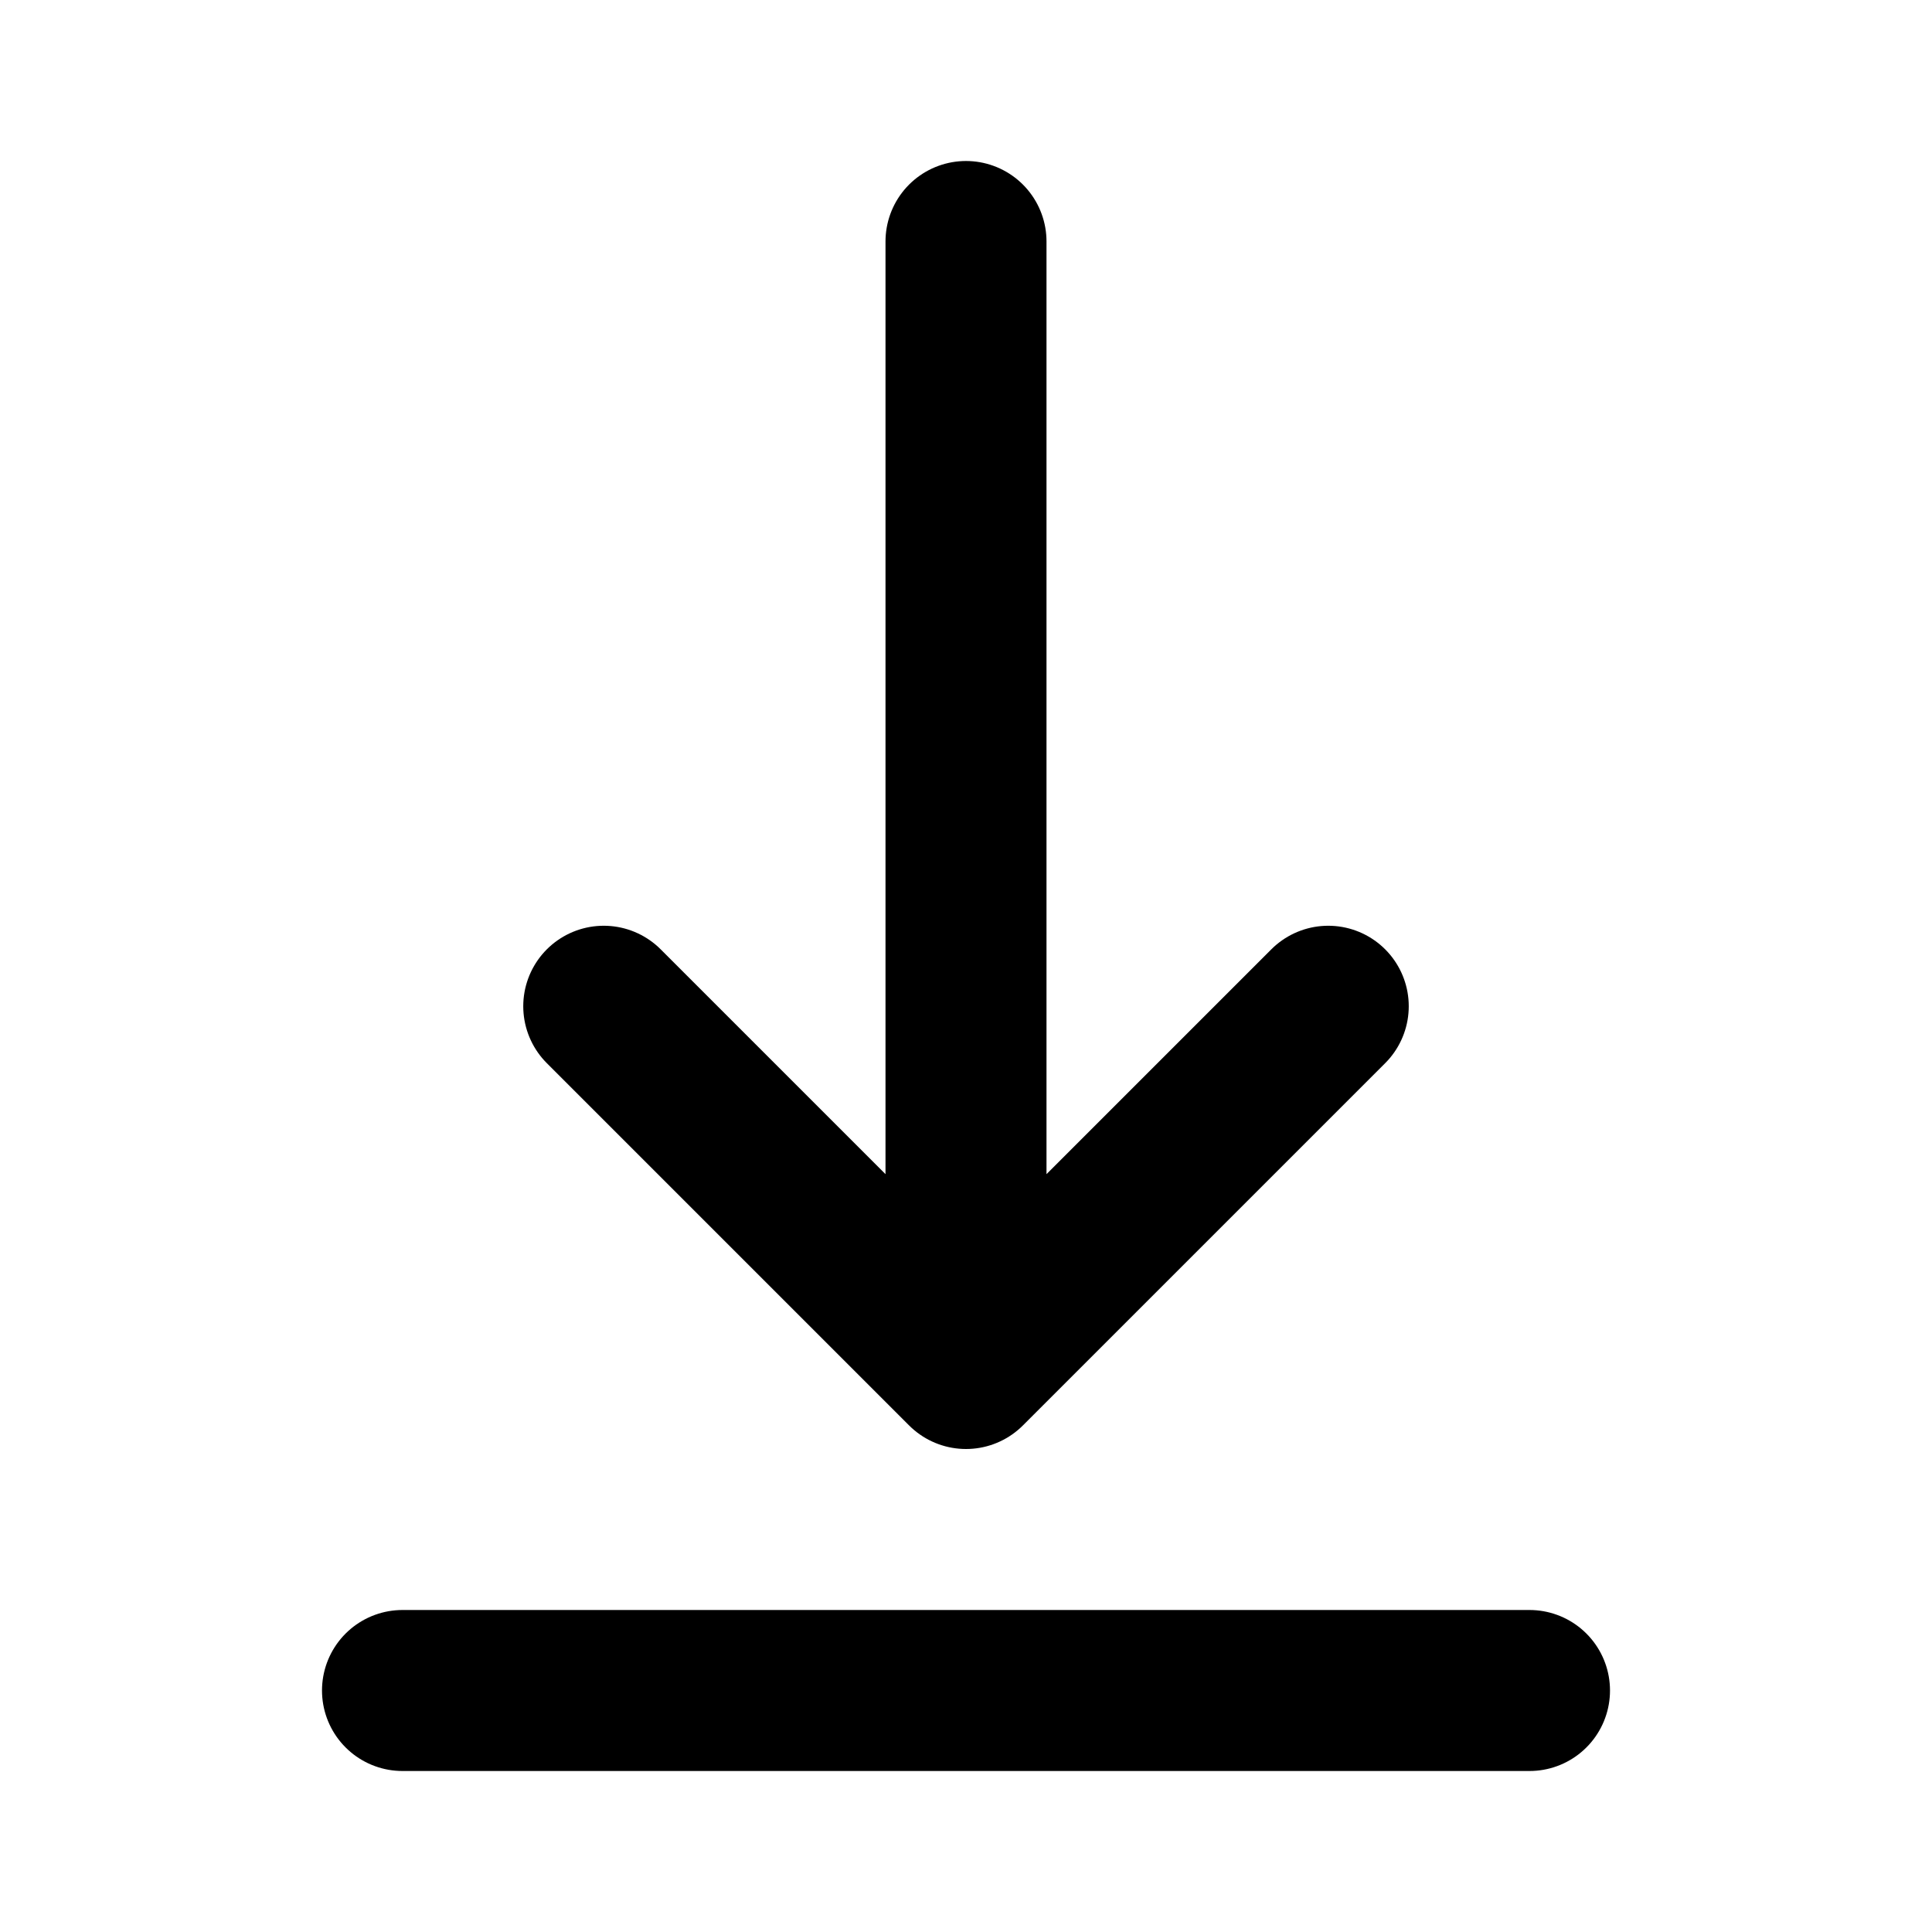
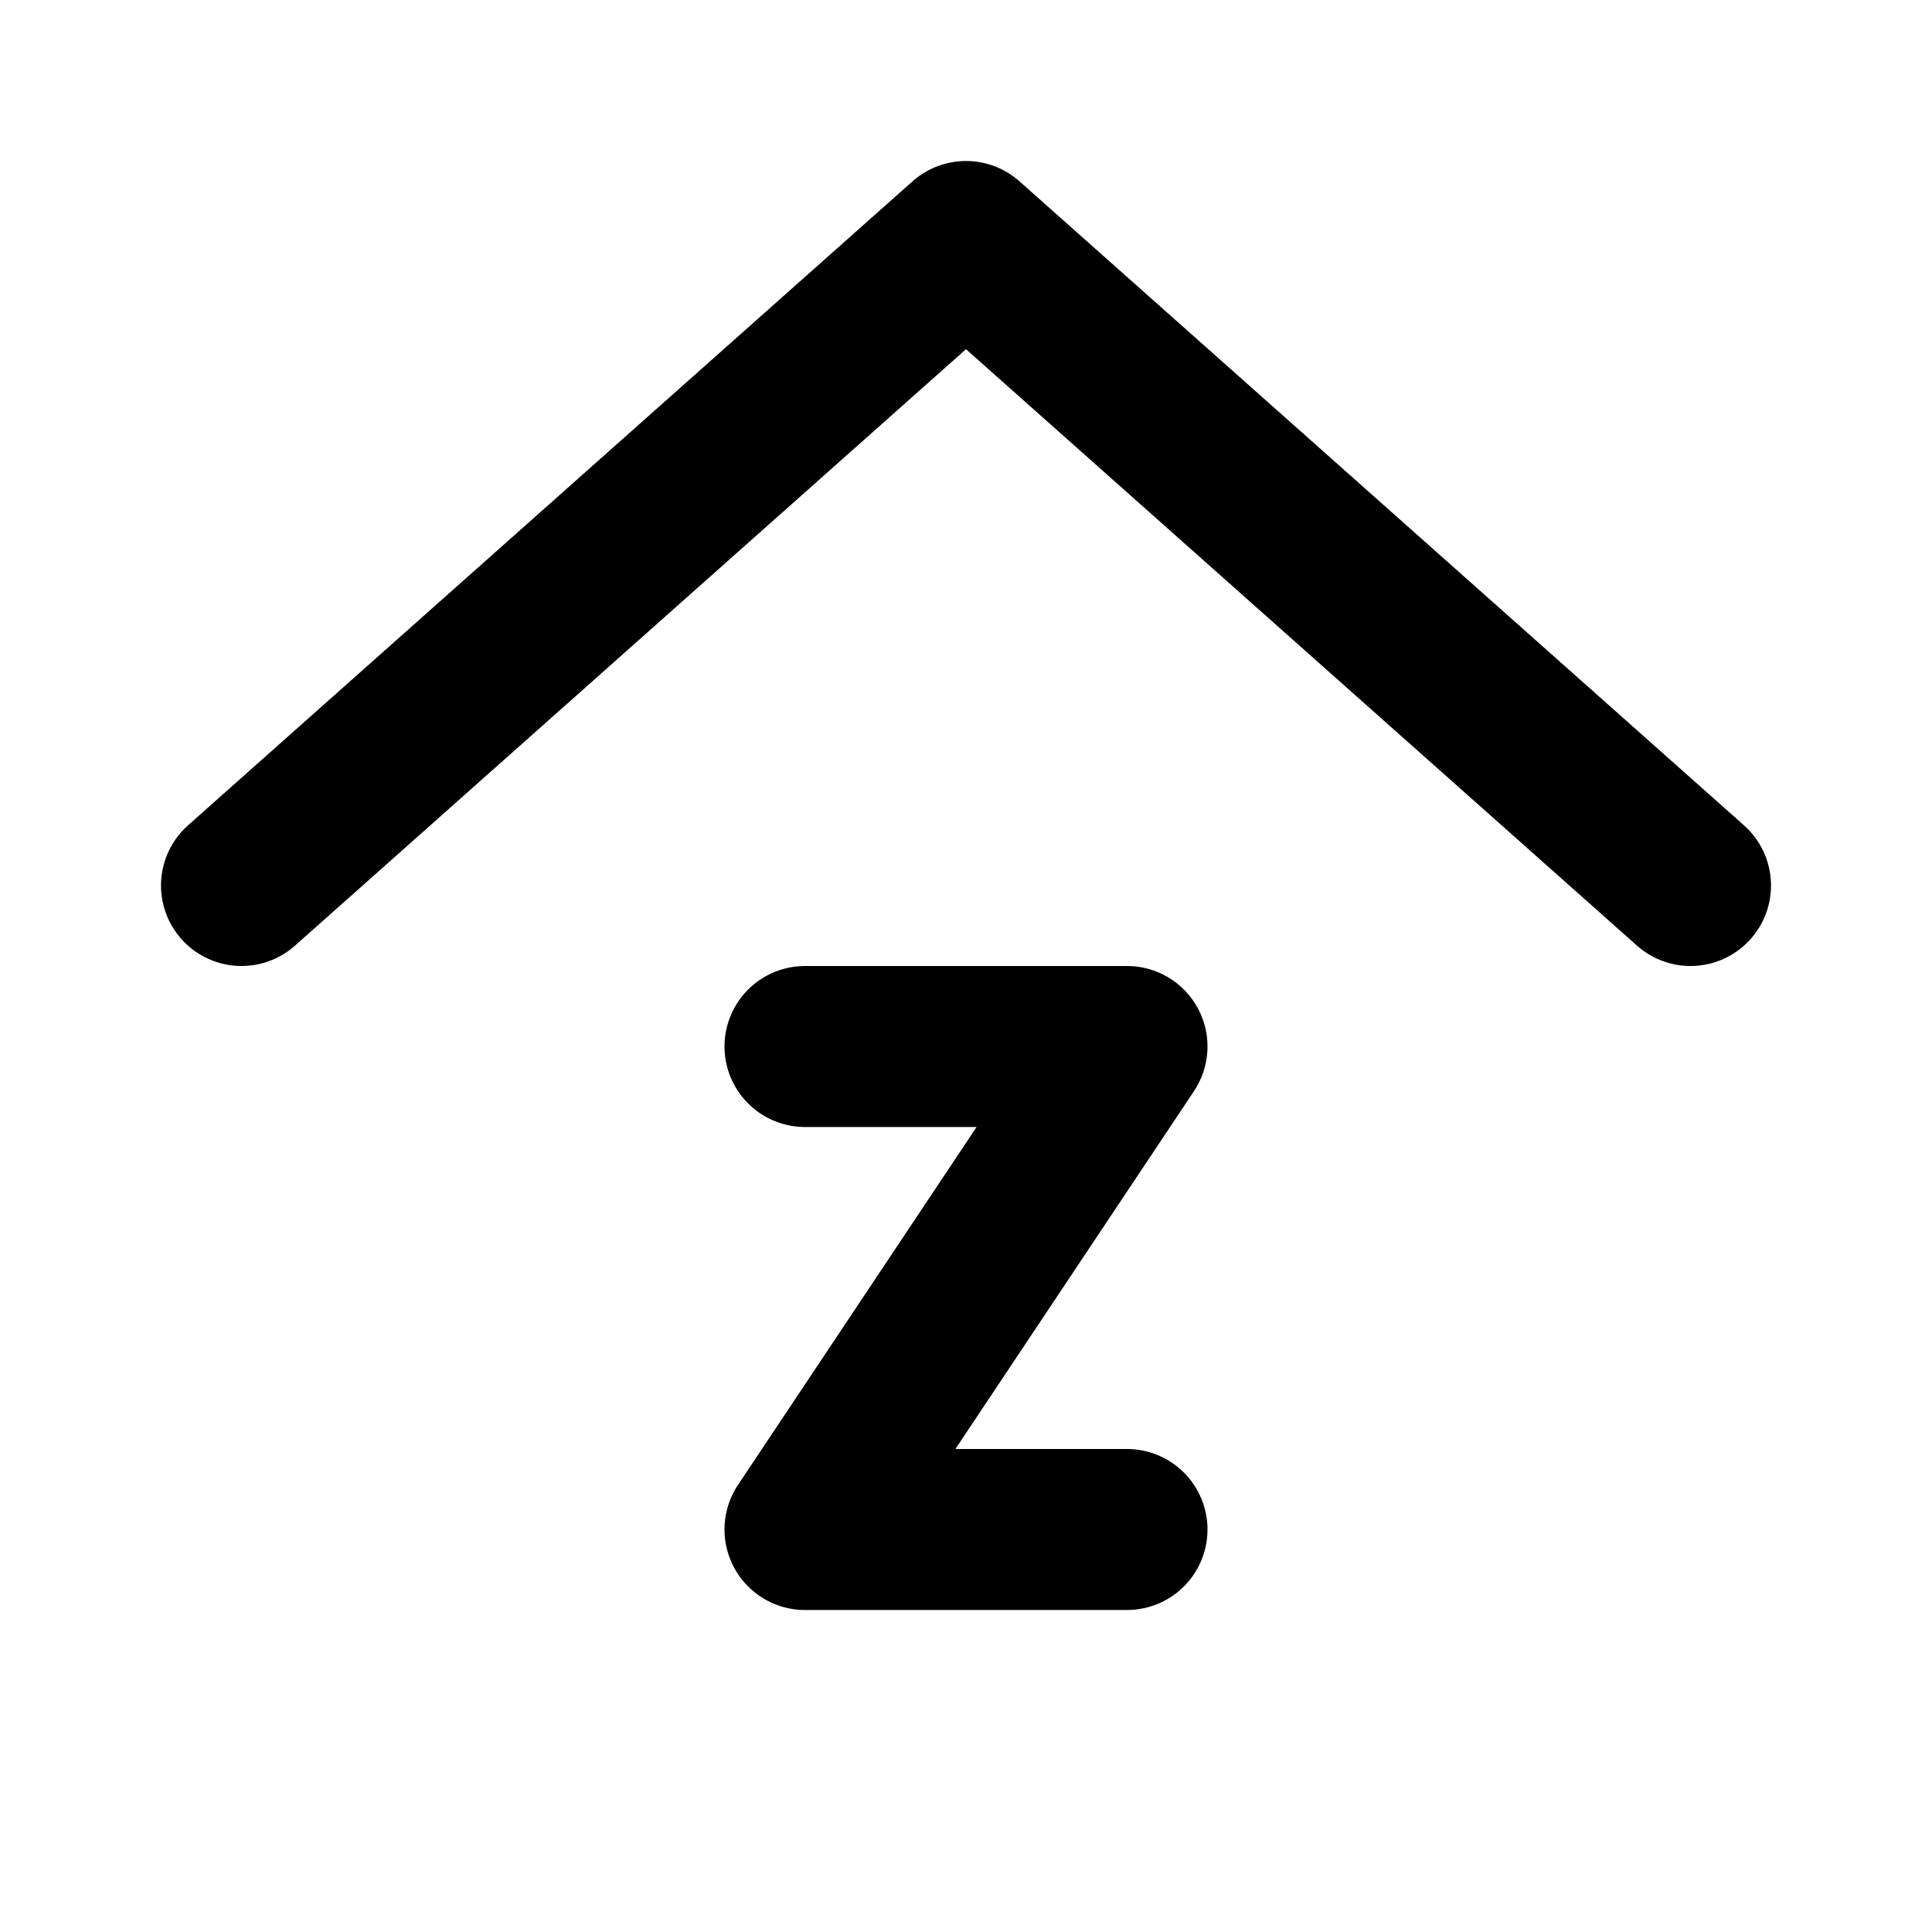
<svg xmlns="http://www.w3.org/2000/svg" viewBox="0 0 24 24" width="24" height="24" fill="none" stroke="currentColor" stroke-width="2" stroke-linecap="round" stroke-linejoin="round">
-   <path d="M12 3v14M7.5 12.5L12 17l4.5-4.5M5 21h14" />
+   <path d="M3 11l9-8 9 8" />
+   <path d="M10 13h4l-4 6h4" />
</svg>
